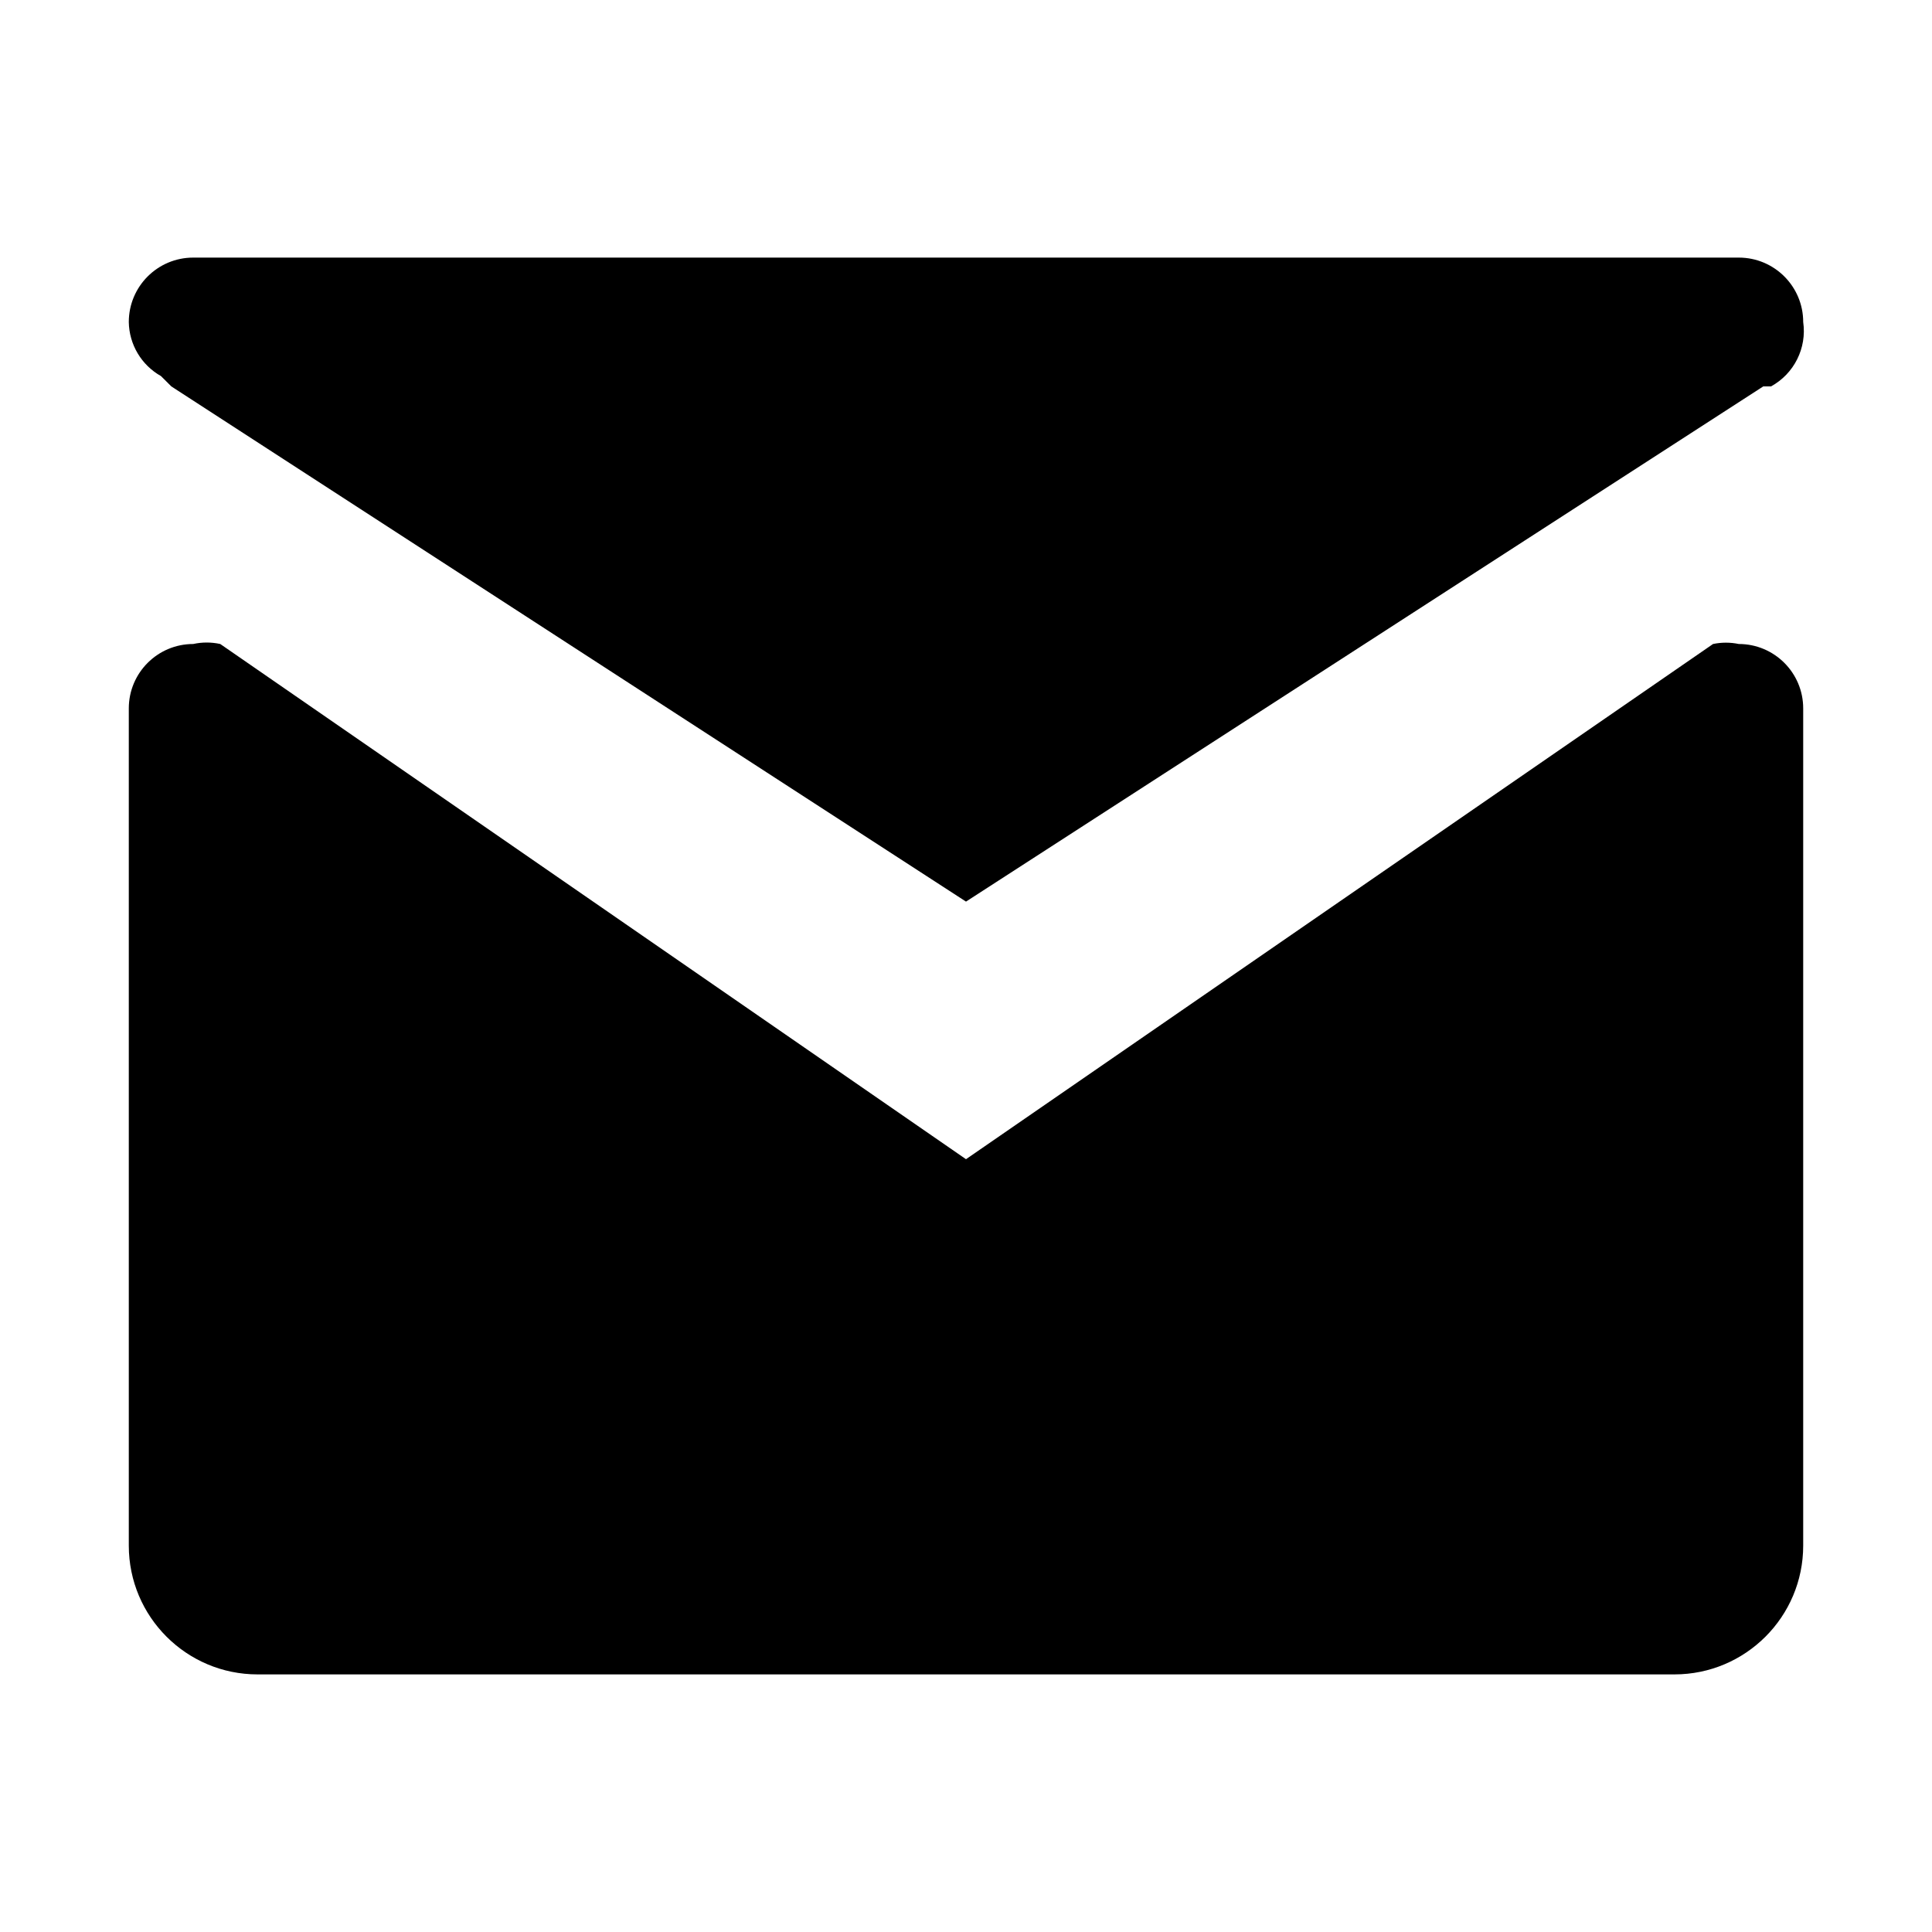
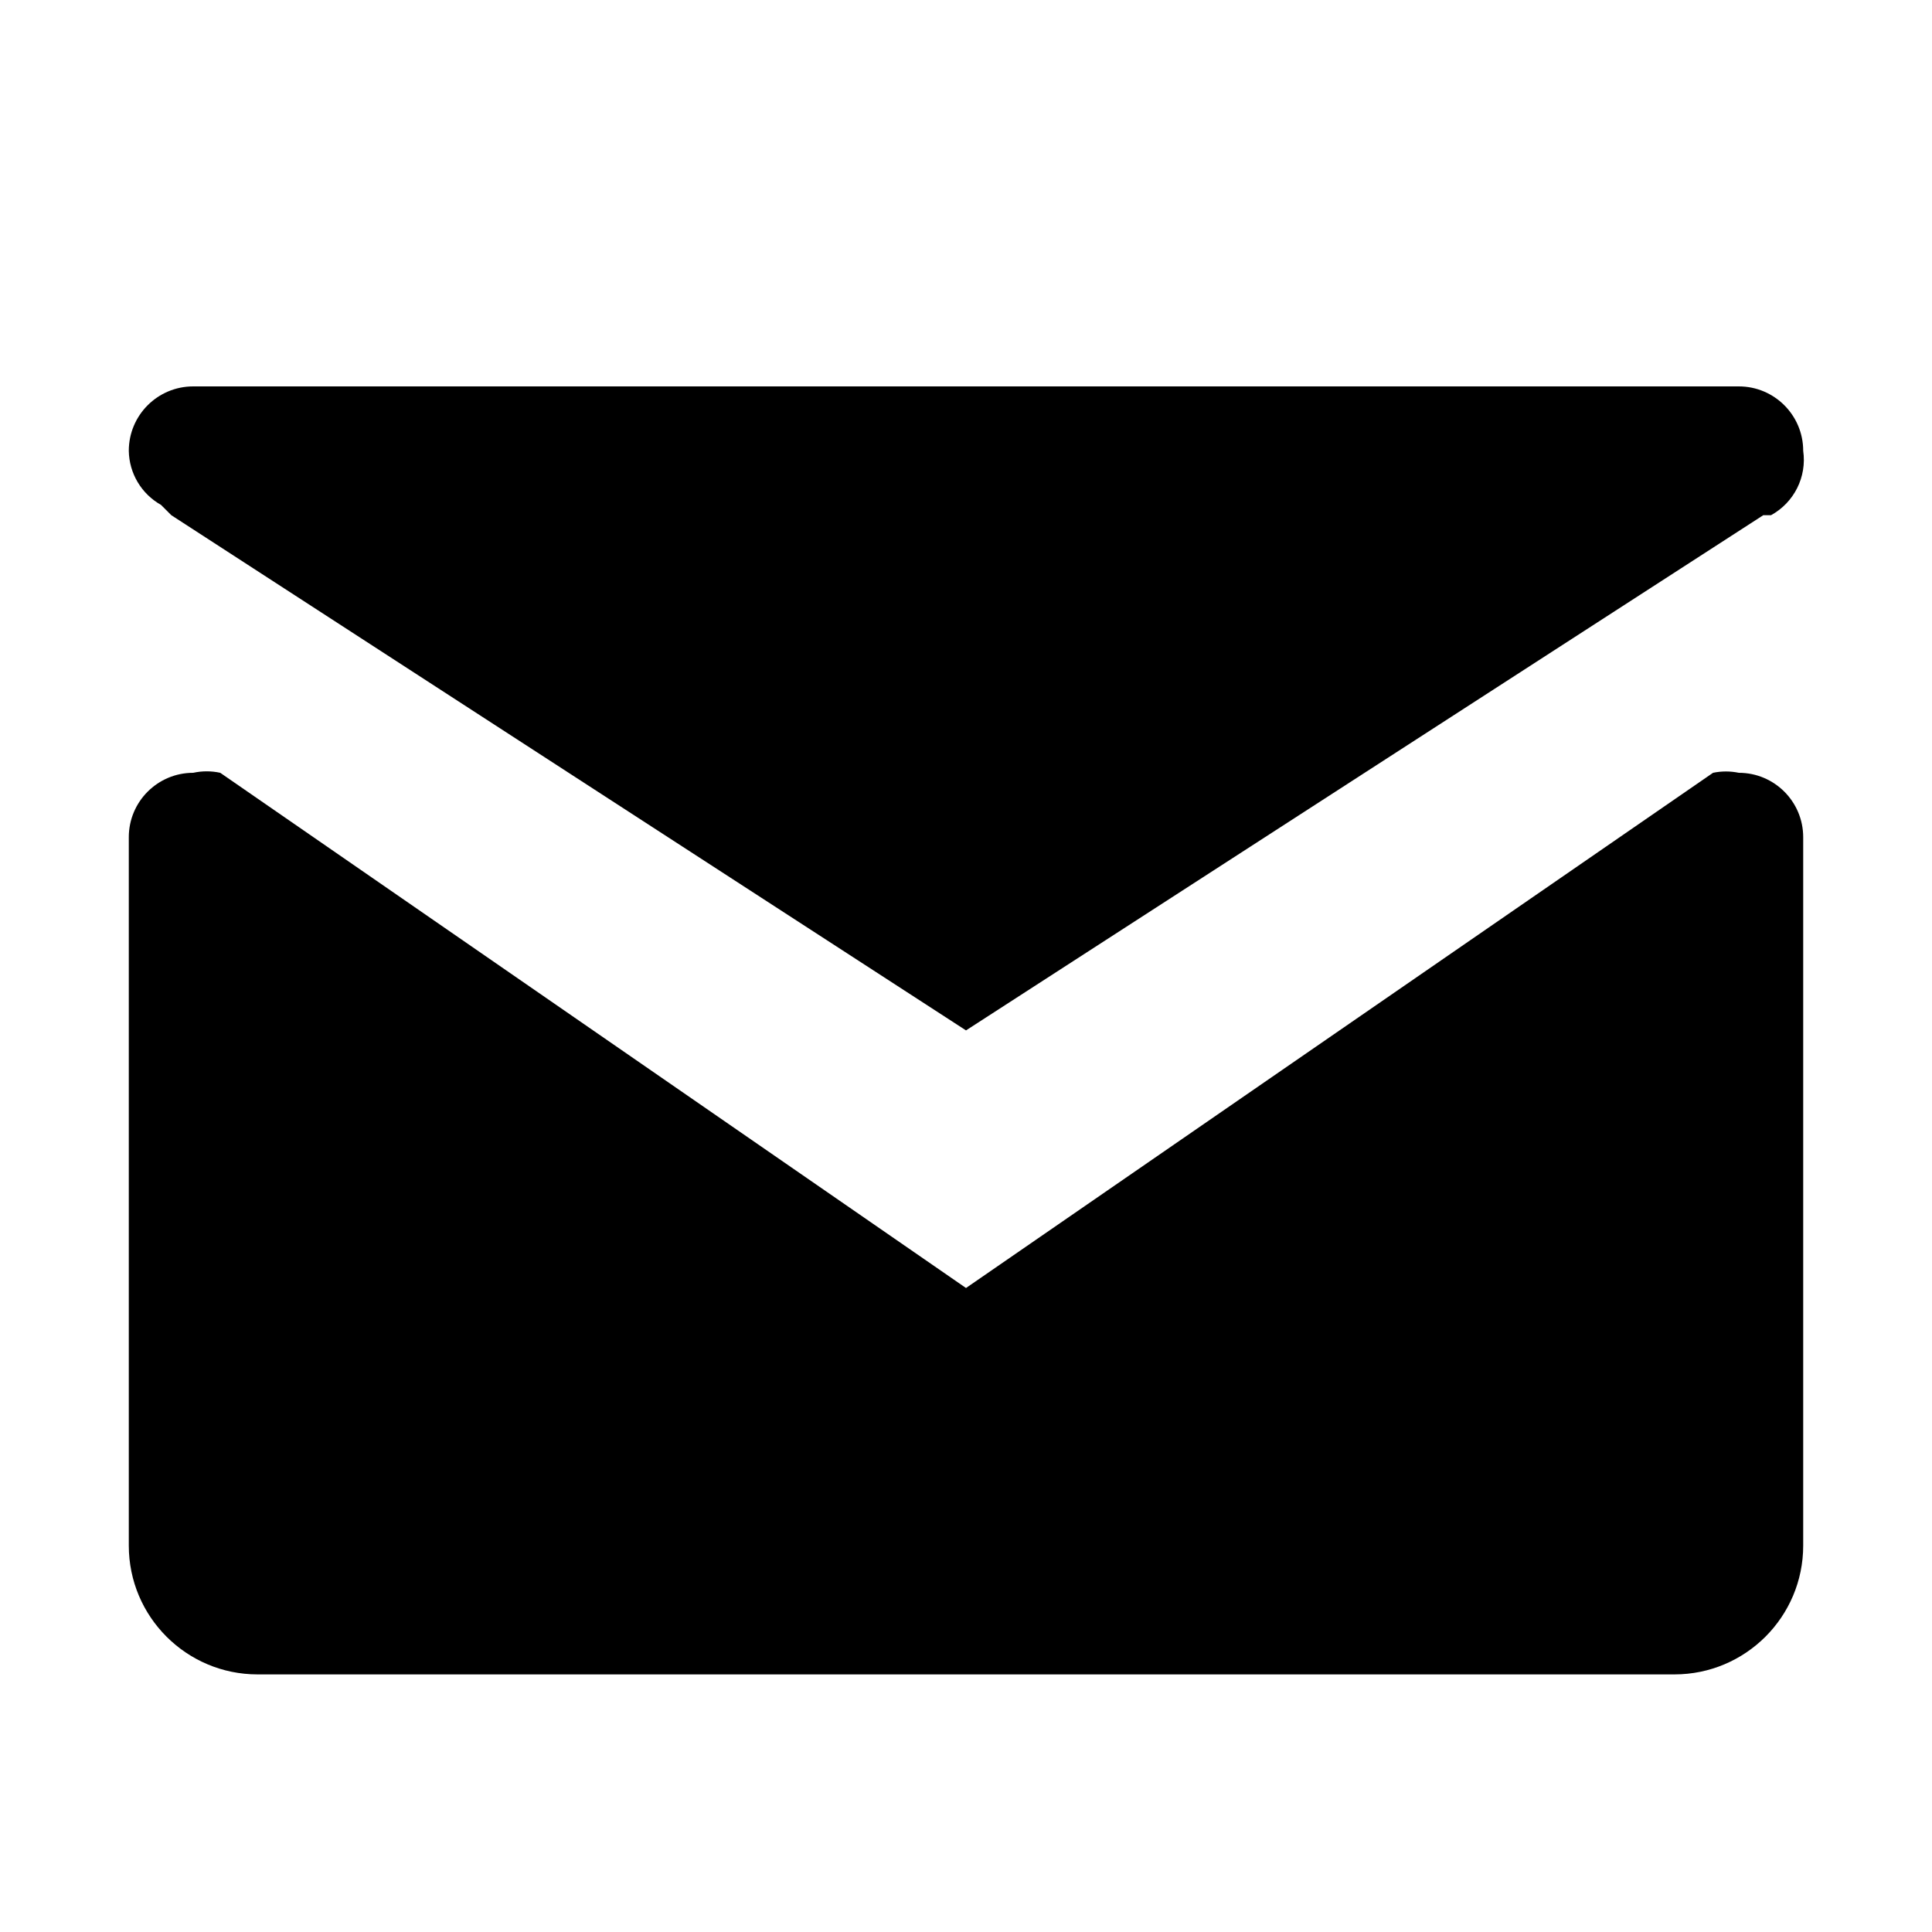
<svg xmlns="http://www.w3.org/2000/svg" id="Layer_1" data-name="Layer 1" width="15" height="15" viewBox="0 0 15 15">
-   <path d="M14,5.5V12a1,1,0,0,1-1,1H2a1,1,0,0,1-1-1V5.5A0.5,0.5,0,0,1,1.5,5a0.49,0.49,0,0,1,.21,0h0L7.5,9l5.8-4h0a0.49,0.49,0,0,1,.2,0A0.5,0.5,0,0,1,14,5.5ZM1.25,2.92h0L1.33,3,7.5,7l6.19-4h0l0.06,0h0A0.49,0.49,0,0,0,14,2.5,0.5,0.5,0,0,0,13.5,2H1.5a0.5,0.5,0,0,0-.5.5A0.49,0.49,0,0,0,1.25,2.92Z" />
+   <path d="M14,6.5V12a1,1,0,0,1-1,1H2a1,1,0,0,1-1-1V6.5A0.5,0.5,0,0,1,1.5,6a0.49,0.49,0,0,1,.21,0h0L7.5,10l5.8-4h0a0.49,0.49,0,0,1,.2,0A0.5,0.5,0,0,1,14,6.5ZM1.25,3.92h0L1.33,4,7.5,8l6.19-4h0l0.06,0h0A0.49,0.49,0,0,0,14,3.5,0.5,0.5,0,0,0,13.5,3H1.5a0.5,0.5,0,0,0-.5.5A0.49,0.49,0,0,0,1.25,3.92Z" />
</svg>
